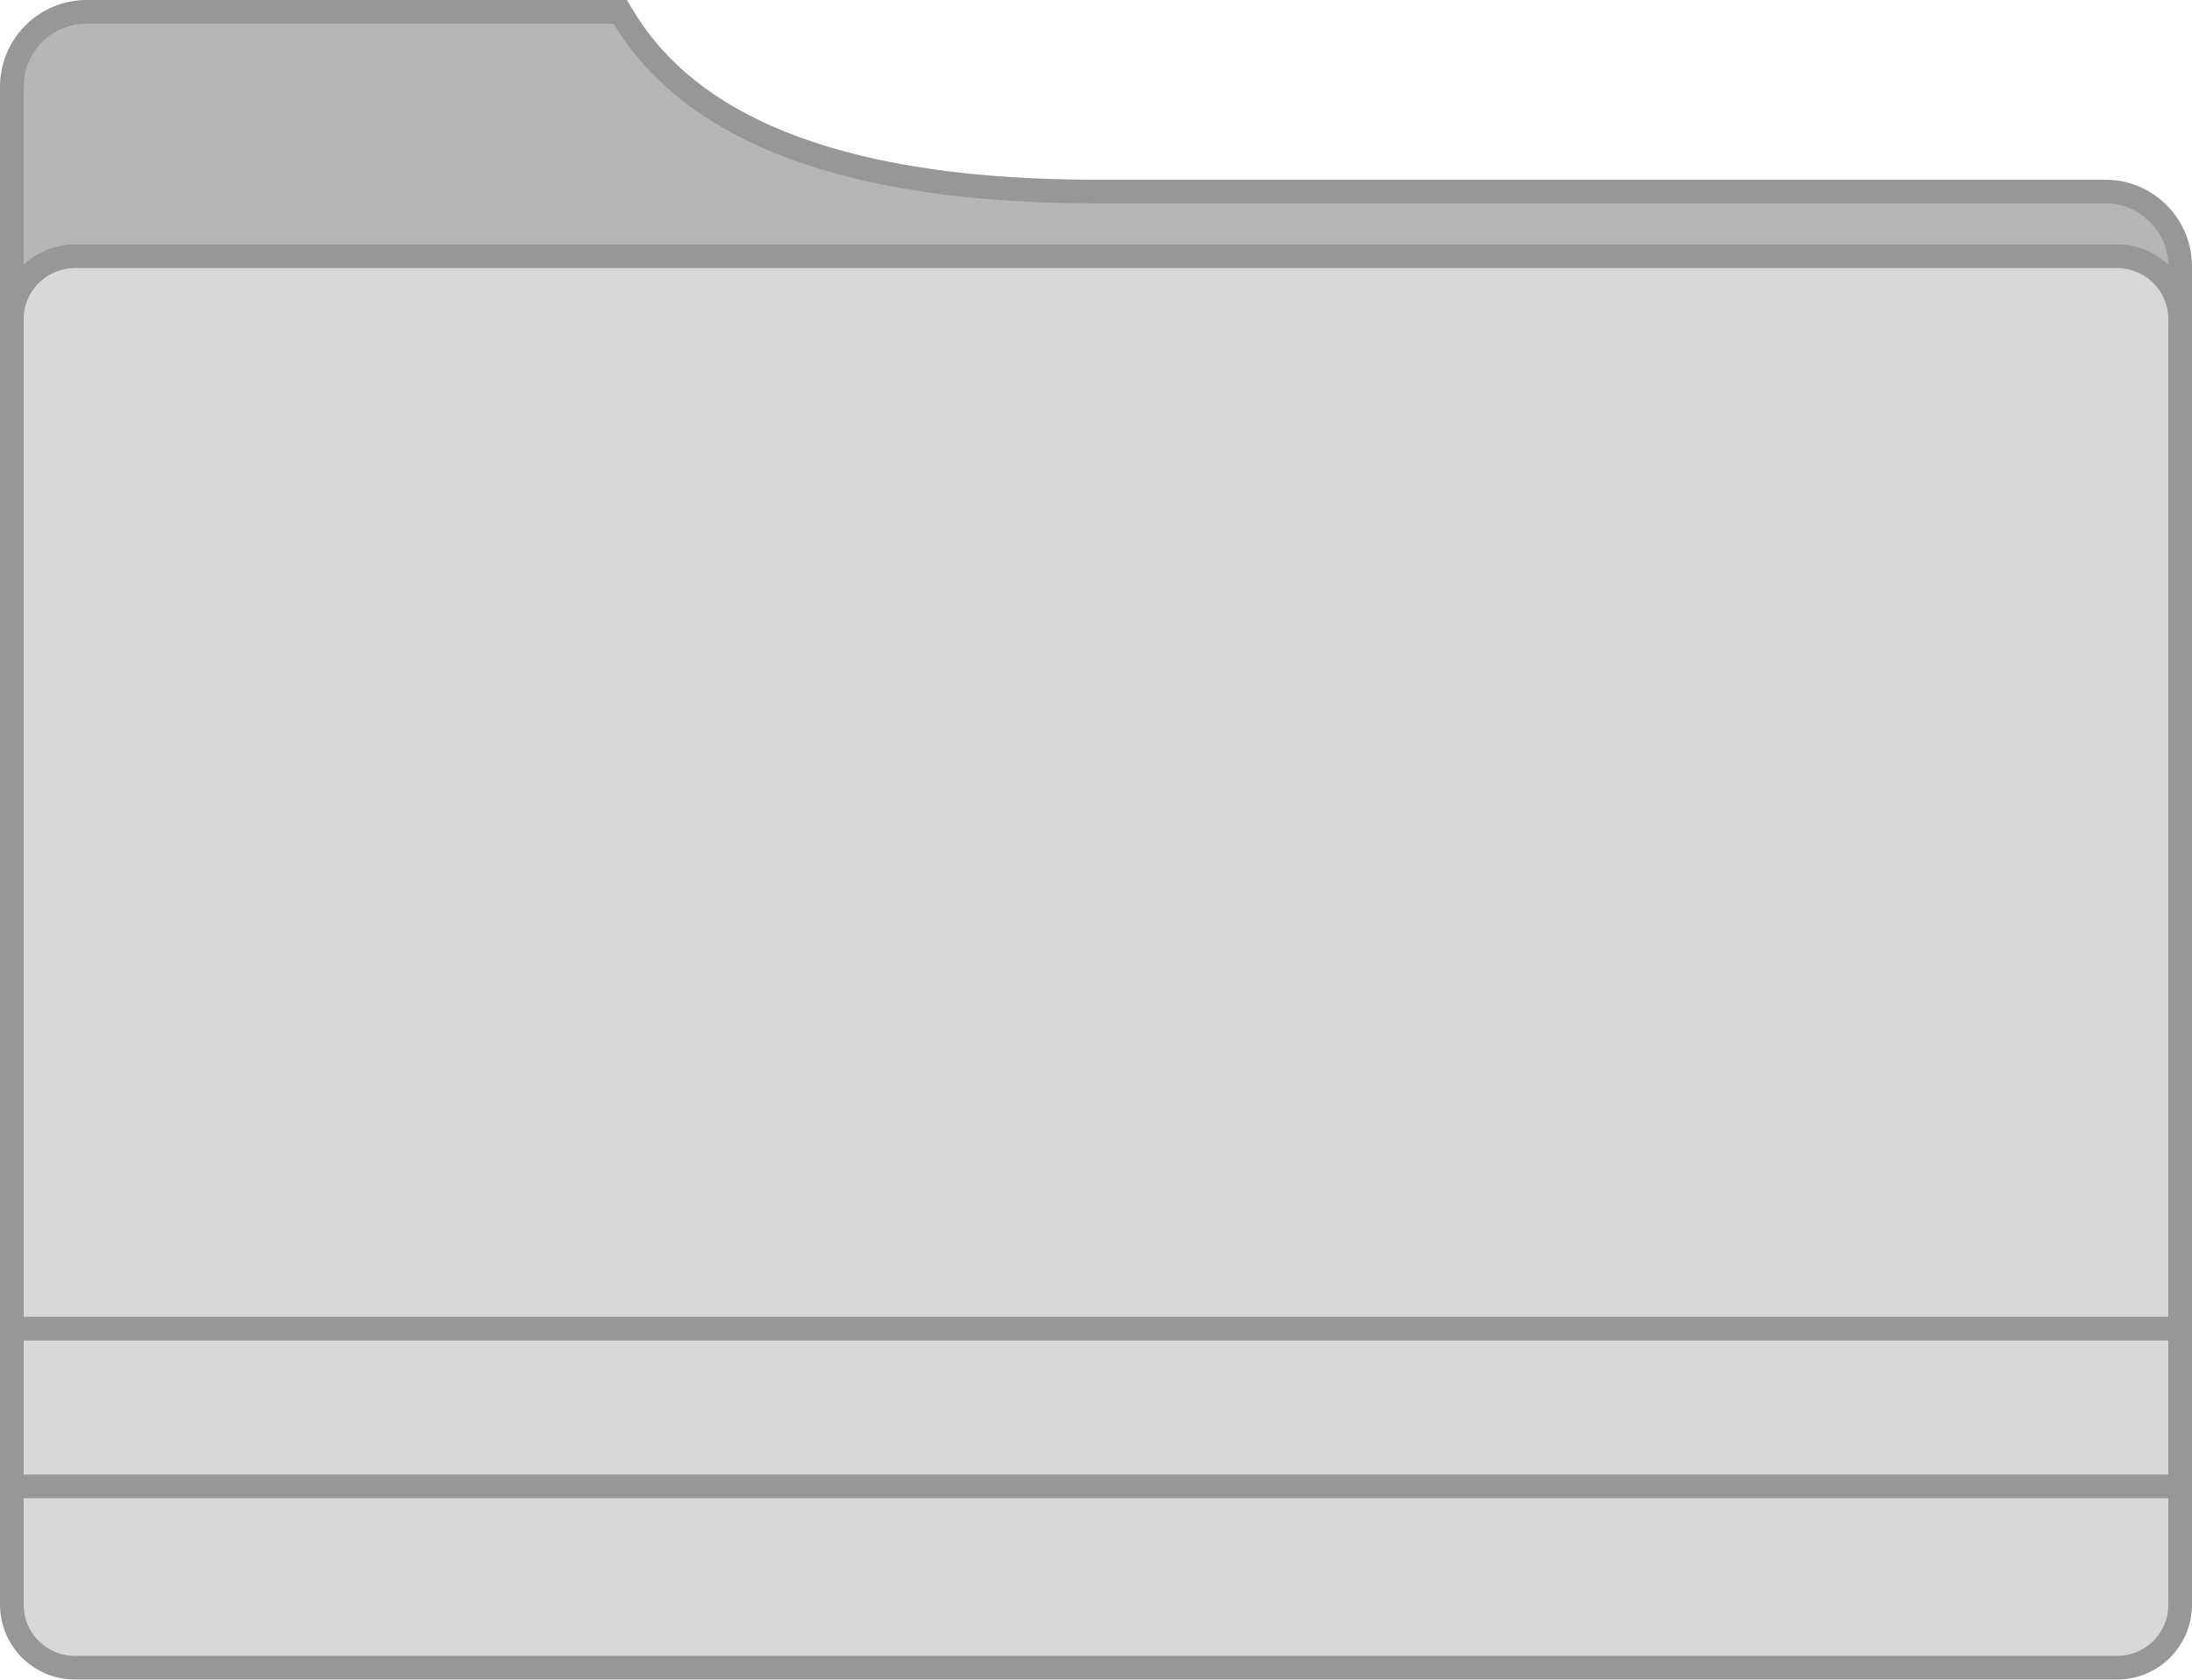
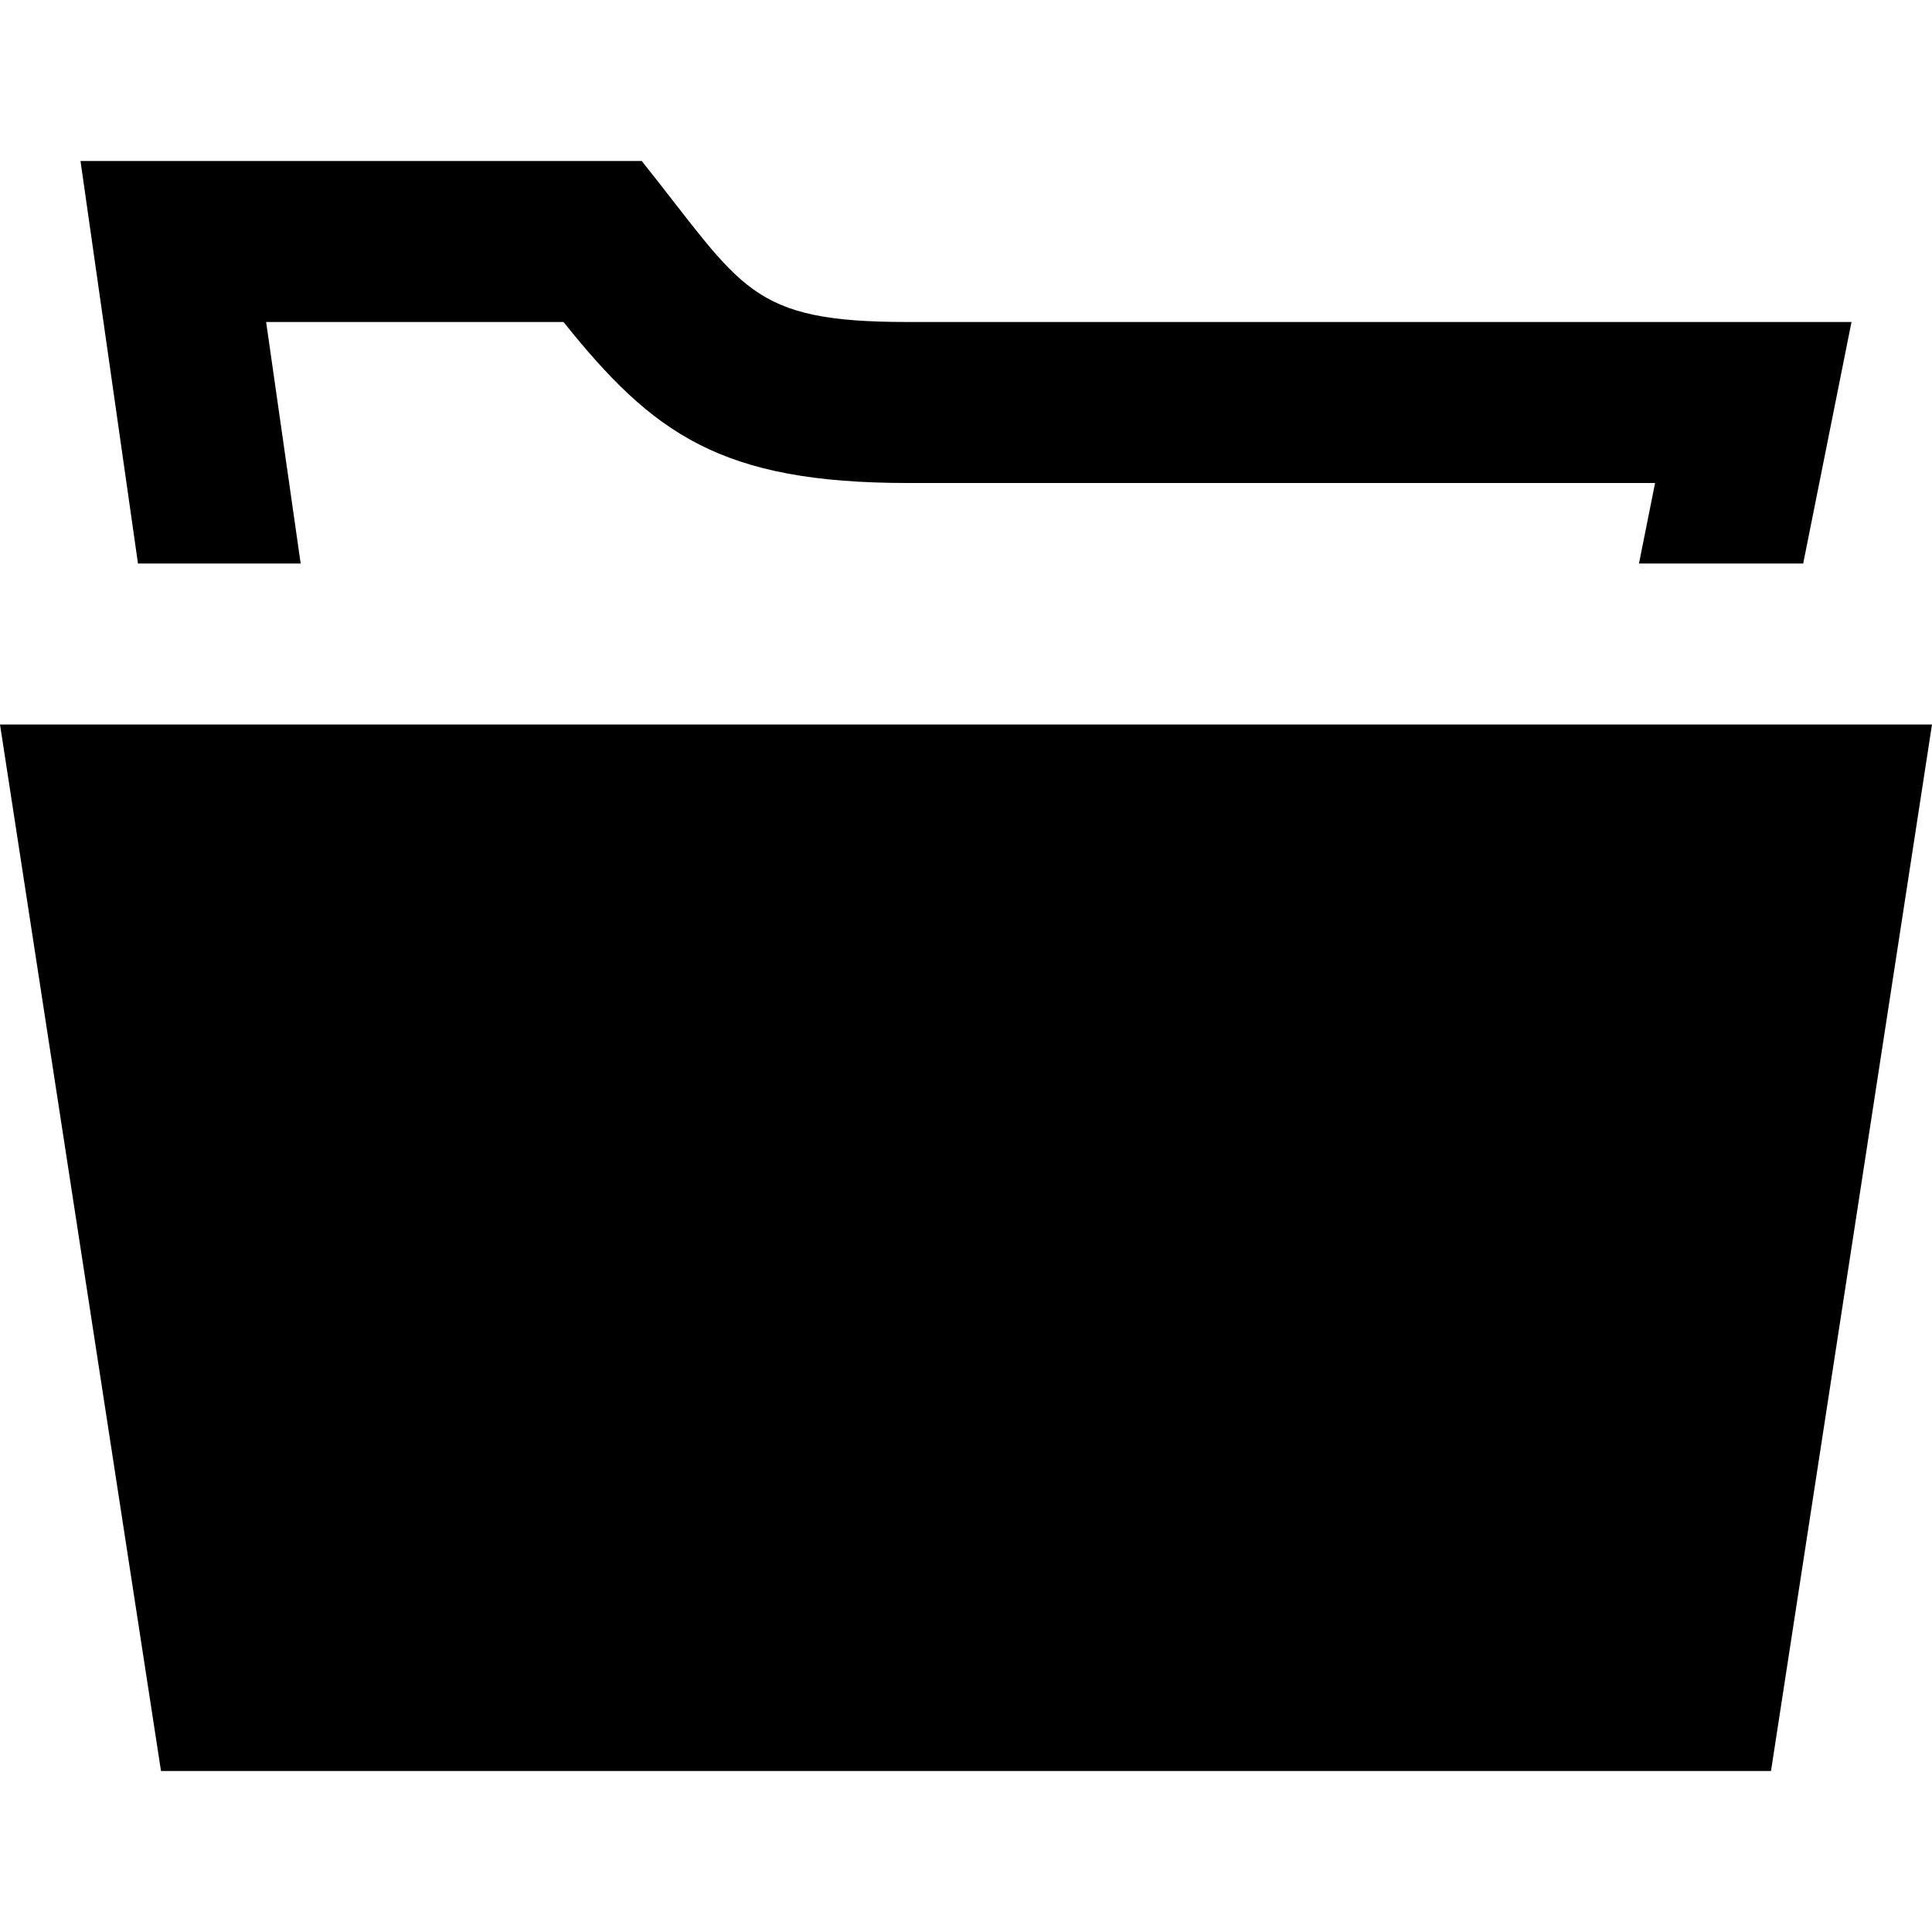
- <svg xmlns="http://www.w3.org/2000/svg" width="278px" height="213px" viewBox="0 0 278 213" version="1.1">
-   <g id="Page-1" stroke="none" stroke-width="1" fill="none" fill-rule="evenodd">
-     <g id="Artboard" transform="translate(-142, -112)" stroke="#979797" stroke-width="3">
-       <g id="Group" transform="translate(145, 115)">
-         <path d="M8,-1.5 L75.653,-1.5 L76.091,-0.778 C84.979,13.873 104.892,21.289 136,21.289 C200,21.289 200,21.289 264,21.289 C269.247,21.289 273.5,25.542 273.5,30.789 L273.5,168 C273.5,173.247 269.247,177.5 264,177.5 L8,177.5 C2.753,177.5 -1.5,173.247 -1.5,168 L-1.5,8 C-1.5,2.753 2.753,-1.5 8,-1.5 Z" id="Rectangle-Copy" fill="#B6B6B6" />
-         <rect id="Rectangle" fill="#D8D8D8" x="-1.5" y="29.5" width="275" height="179" rx="8" />
-         <path d="M0,165.5 L272,165.5" id="Line" stroke-linecap="square" />
-         <path d="M0,185.5 L272,185.5" id="Line-Copy" stroke-linecap="square" />
-       </g>
-     </g>
-   </g>
+ <svg xmlns="http://www.w3.org/2000/svg" width="24" height="24" viewBox="0 0 24 24">
+   <path d="M7.972 2h-6.972l.714 5h2.021l-.429-3h3.694c1.112 1.388 1.952 2 4.277 2h9.283l-.2 1h2.04l.6-3h-11.723c-1.978 0-2.041-.417-3.305-2zm16.028 7h-24l2 13h20l2-13z" />
</svg>
